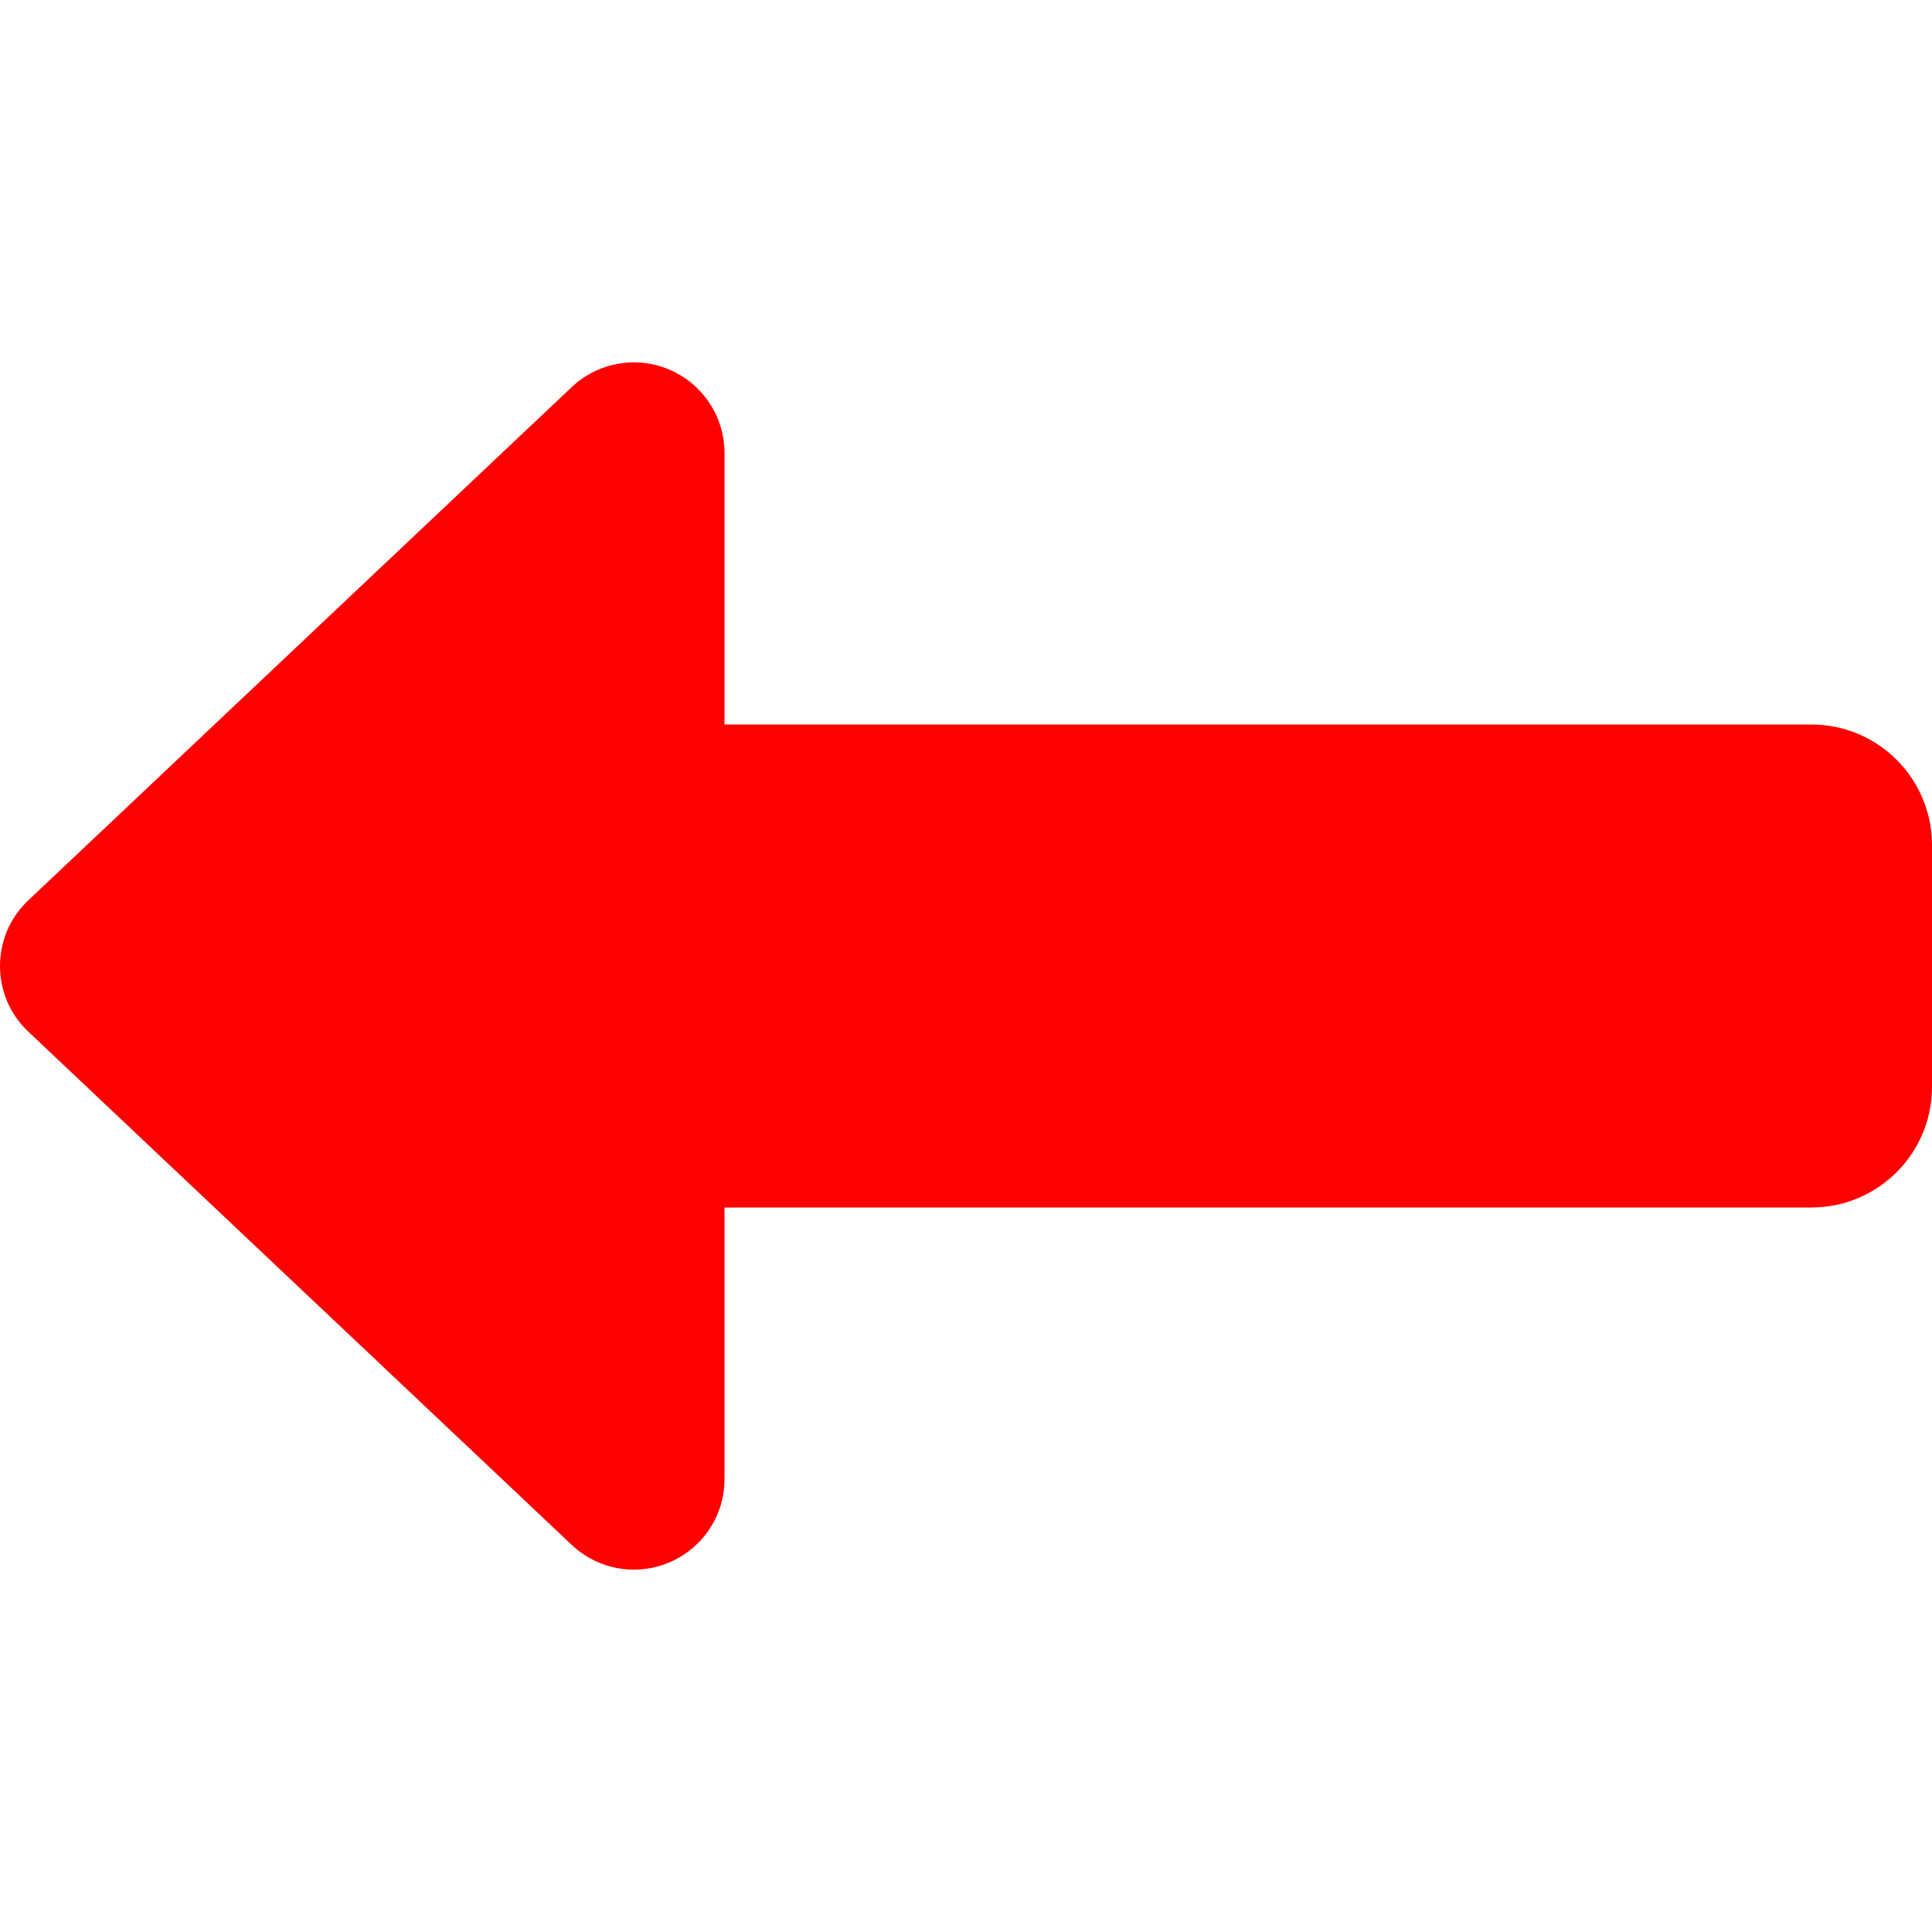
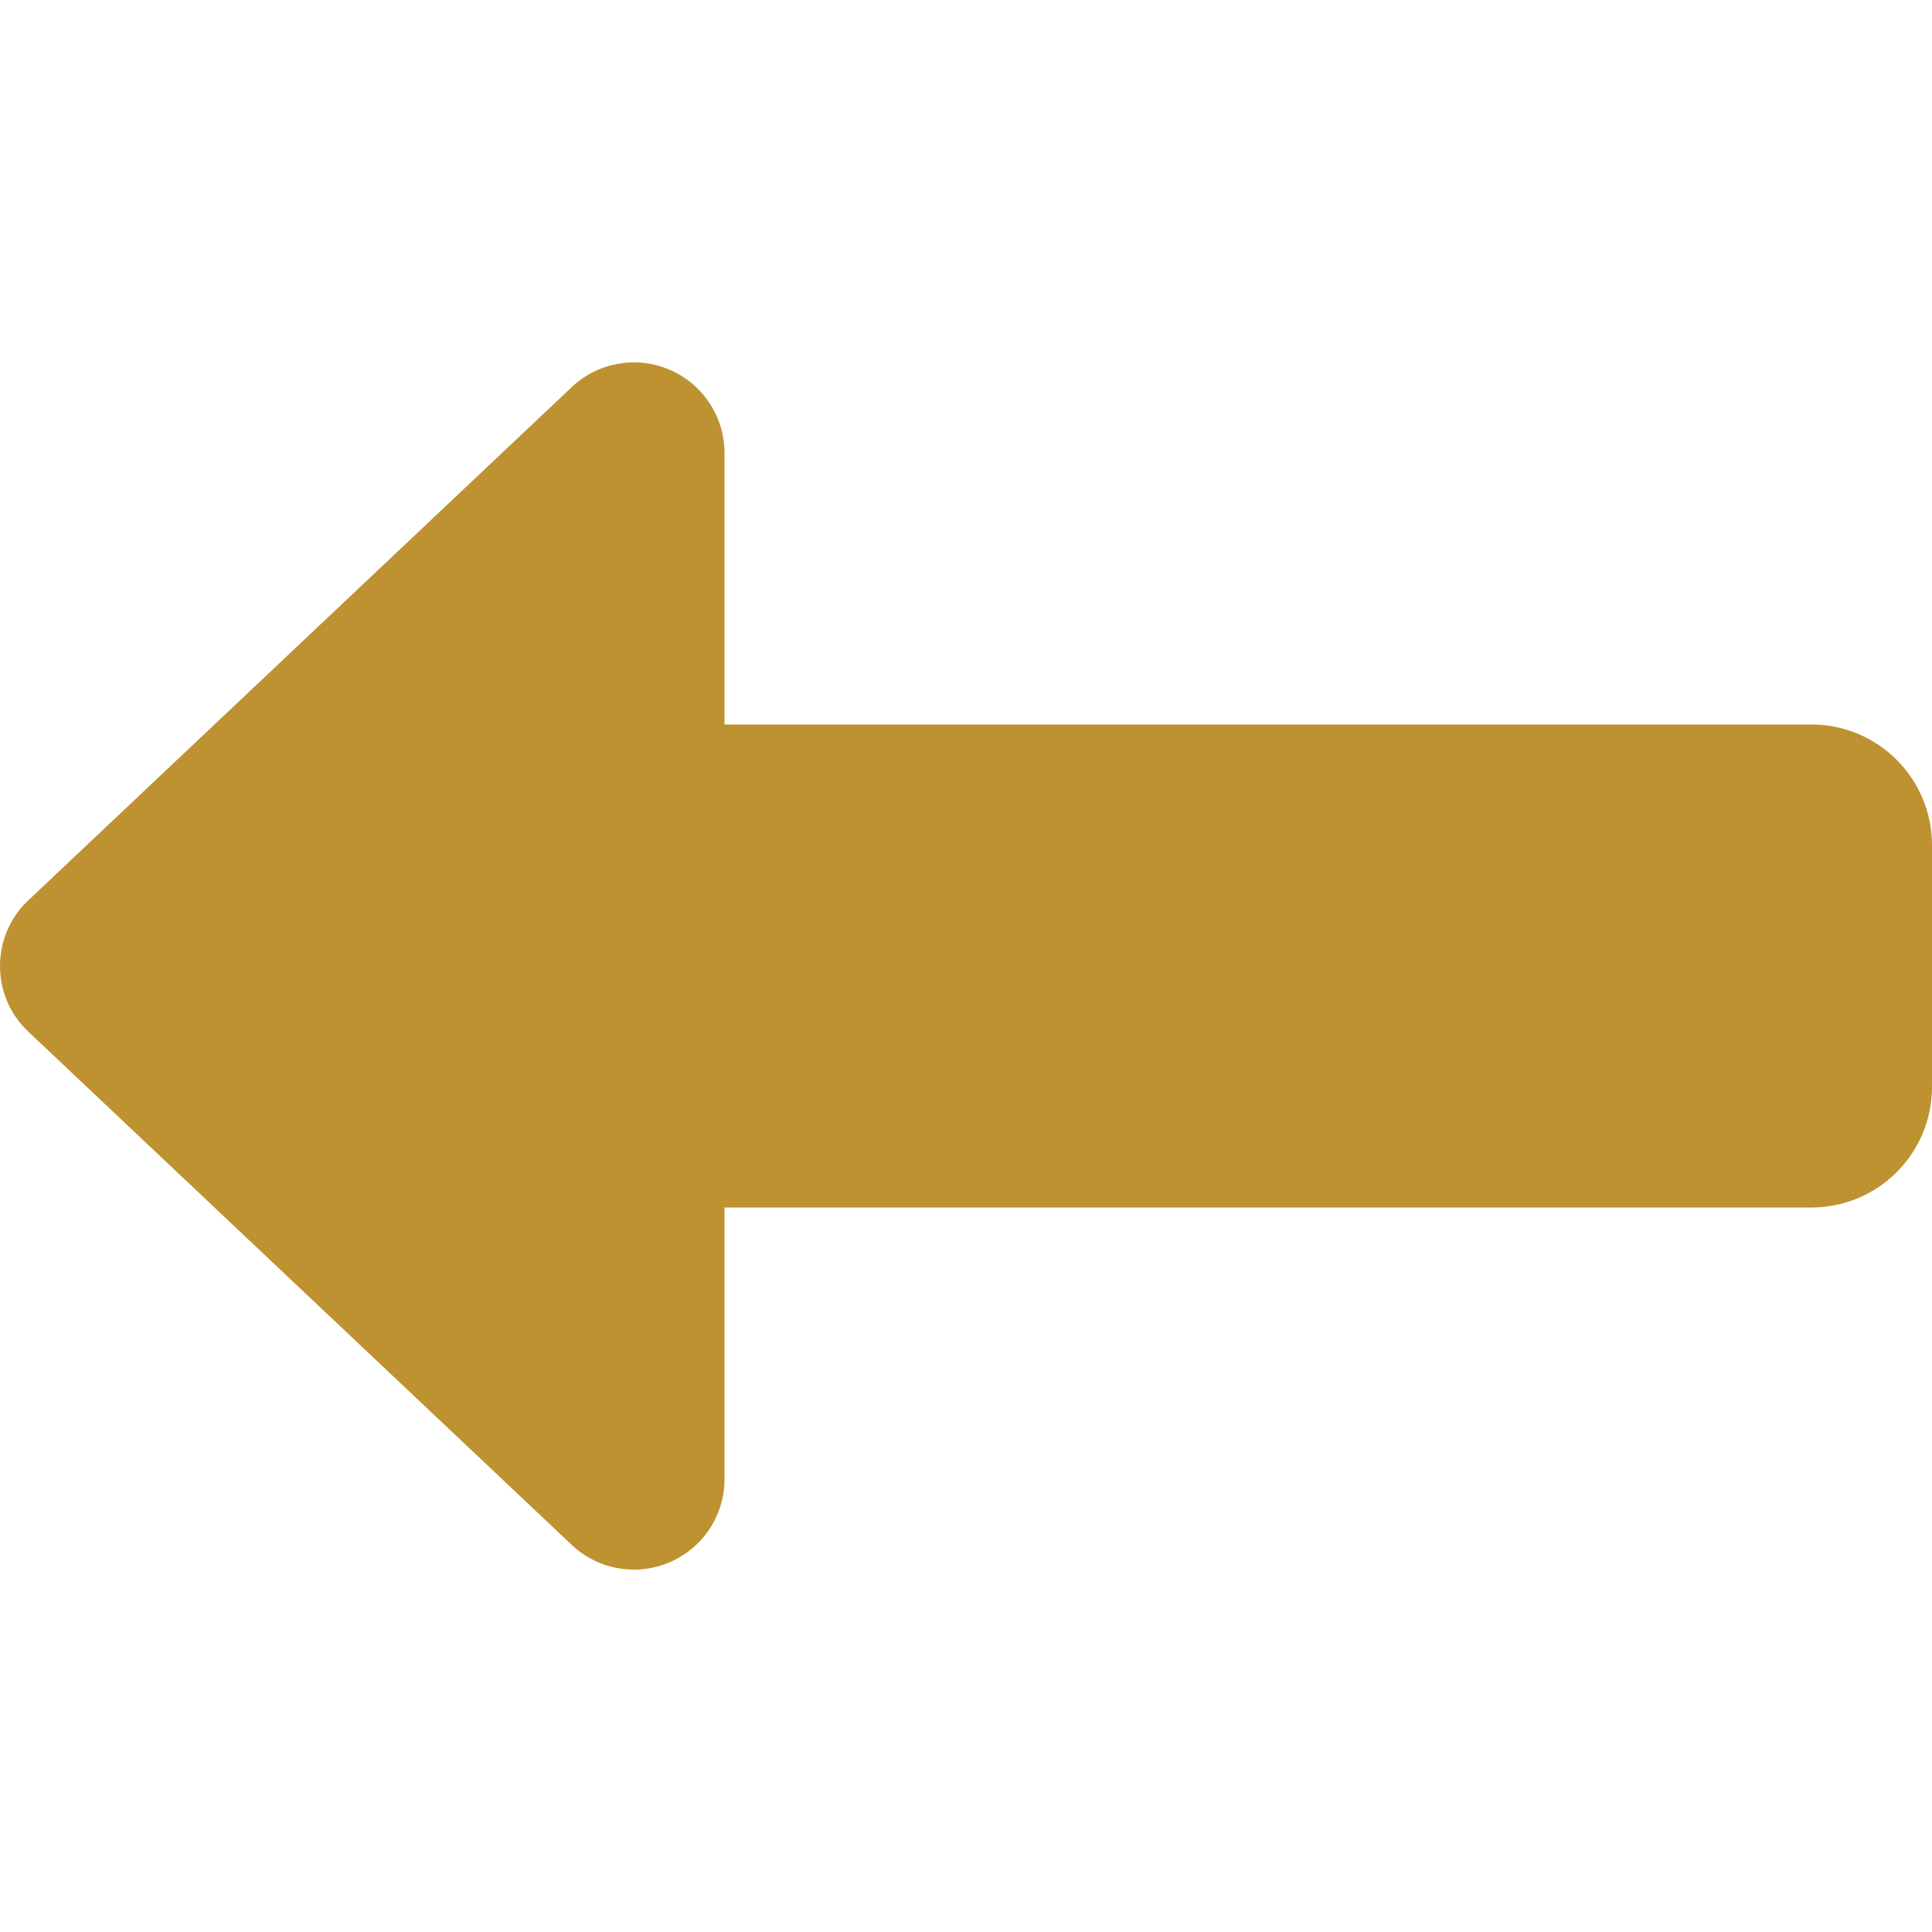
<svg xmlns="http://www.w3.org/2000/svg" viewBox="0 0 512 512">
-   <path fill="red" d="M177.5 414c-8.8 3.8-19 2-26-4.6l-144-136C2.7 268.9 0 262.6 0 256s2.7-12.9 7.5-17.4l144-136c7-6.6 17.2-8.4 26-4.6s14.5 12.5 14.5 22l0 72 288 0c17.7 0 32 14.3 32 32l0 64c0 17.7-14.3 32-32 32l-288 0 0 72c0 9.6-5.7 18.2-14.5 22z" />
+   <path fill="#BE9131" d="M177.5 414c-8.8 3.8-19 2-26-4.6l-144-136C2.7 268.9 0 262.6 0 256s2.7-12.9 7.5-17.4l144-136c7-6.6 17.2-8.4 26-4.6s14.5 12.5 14.5 22l0 72 288 0c17.7 0 32 14.3 32 32l0 64c0 17.7-14.3 32-32 32l-288 0 0 72c0 9.6-5.7 18.2-14.5 22z" />
</svg>
